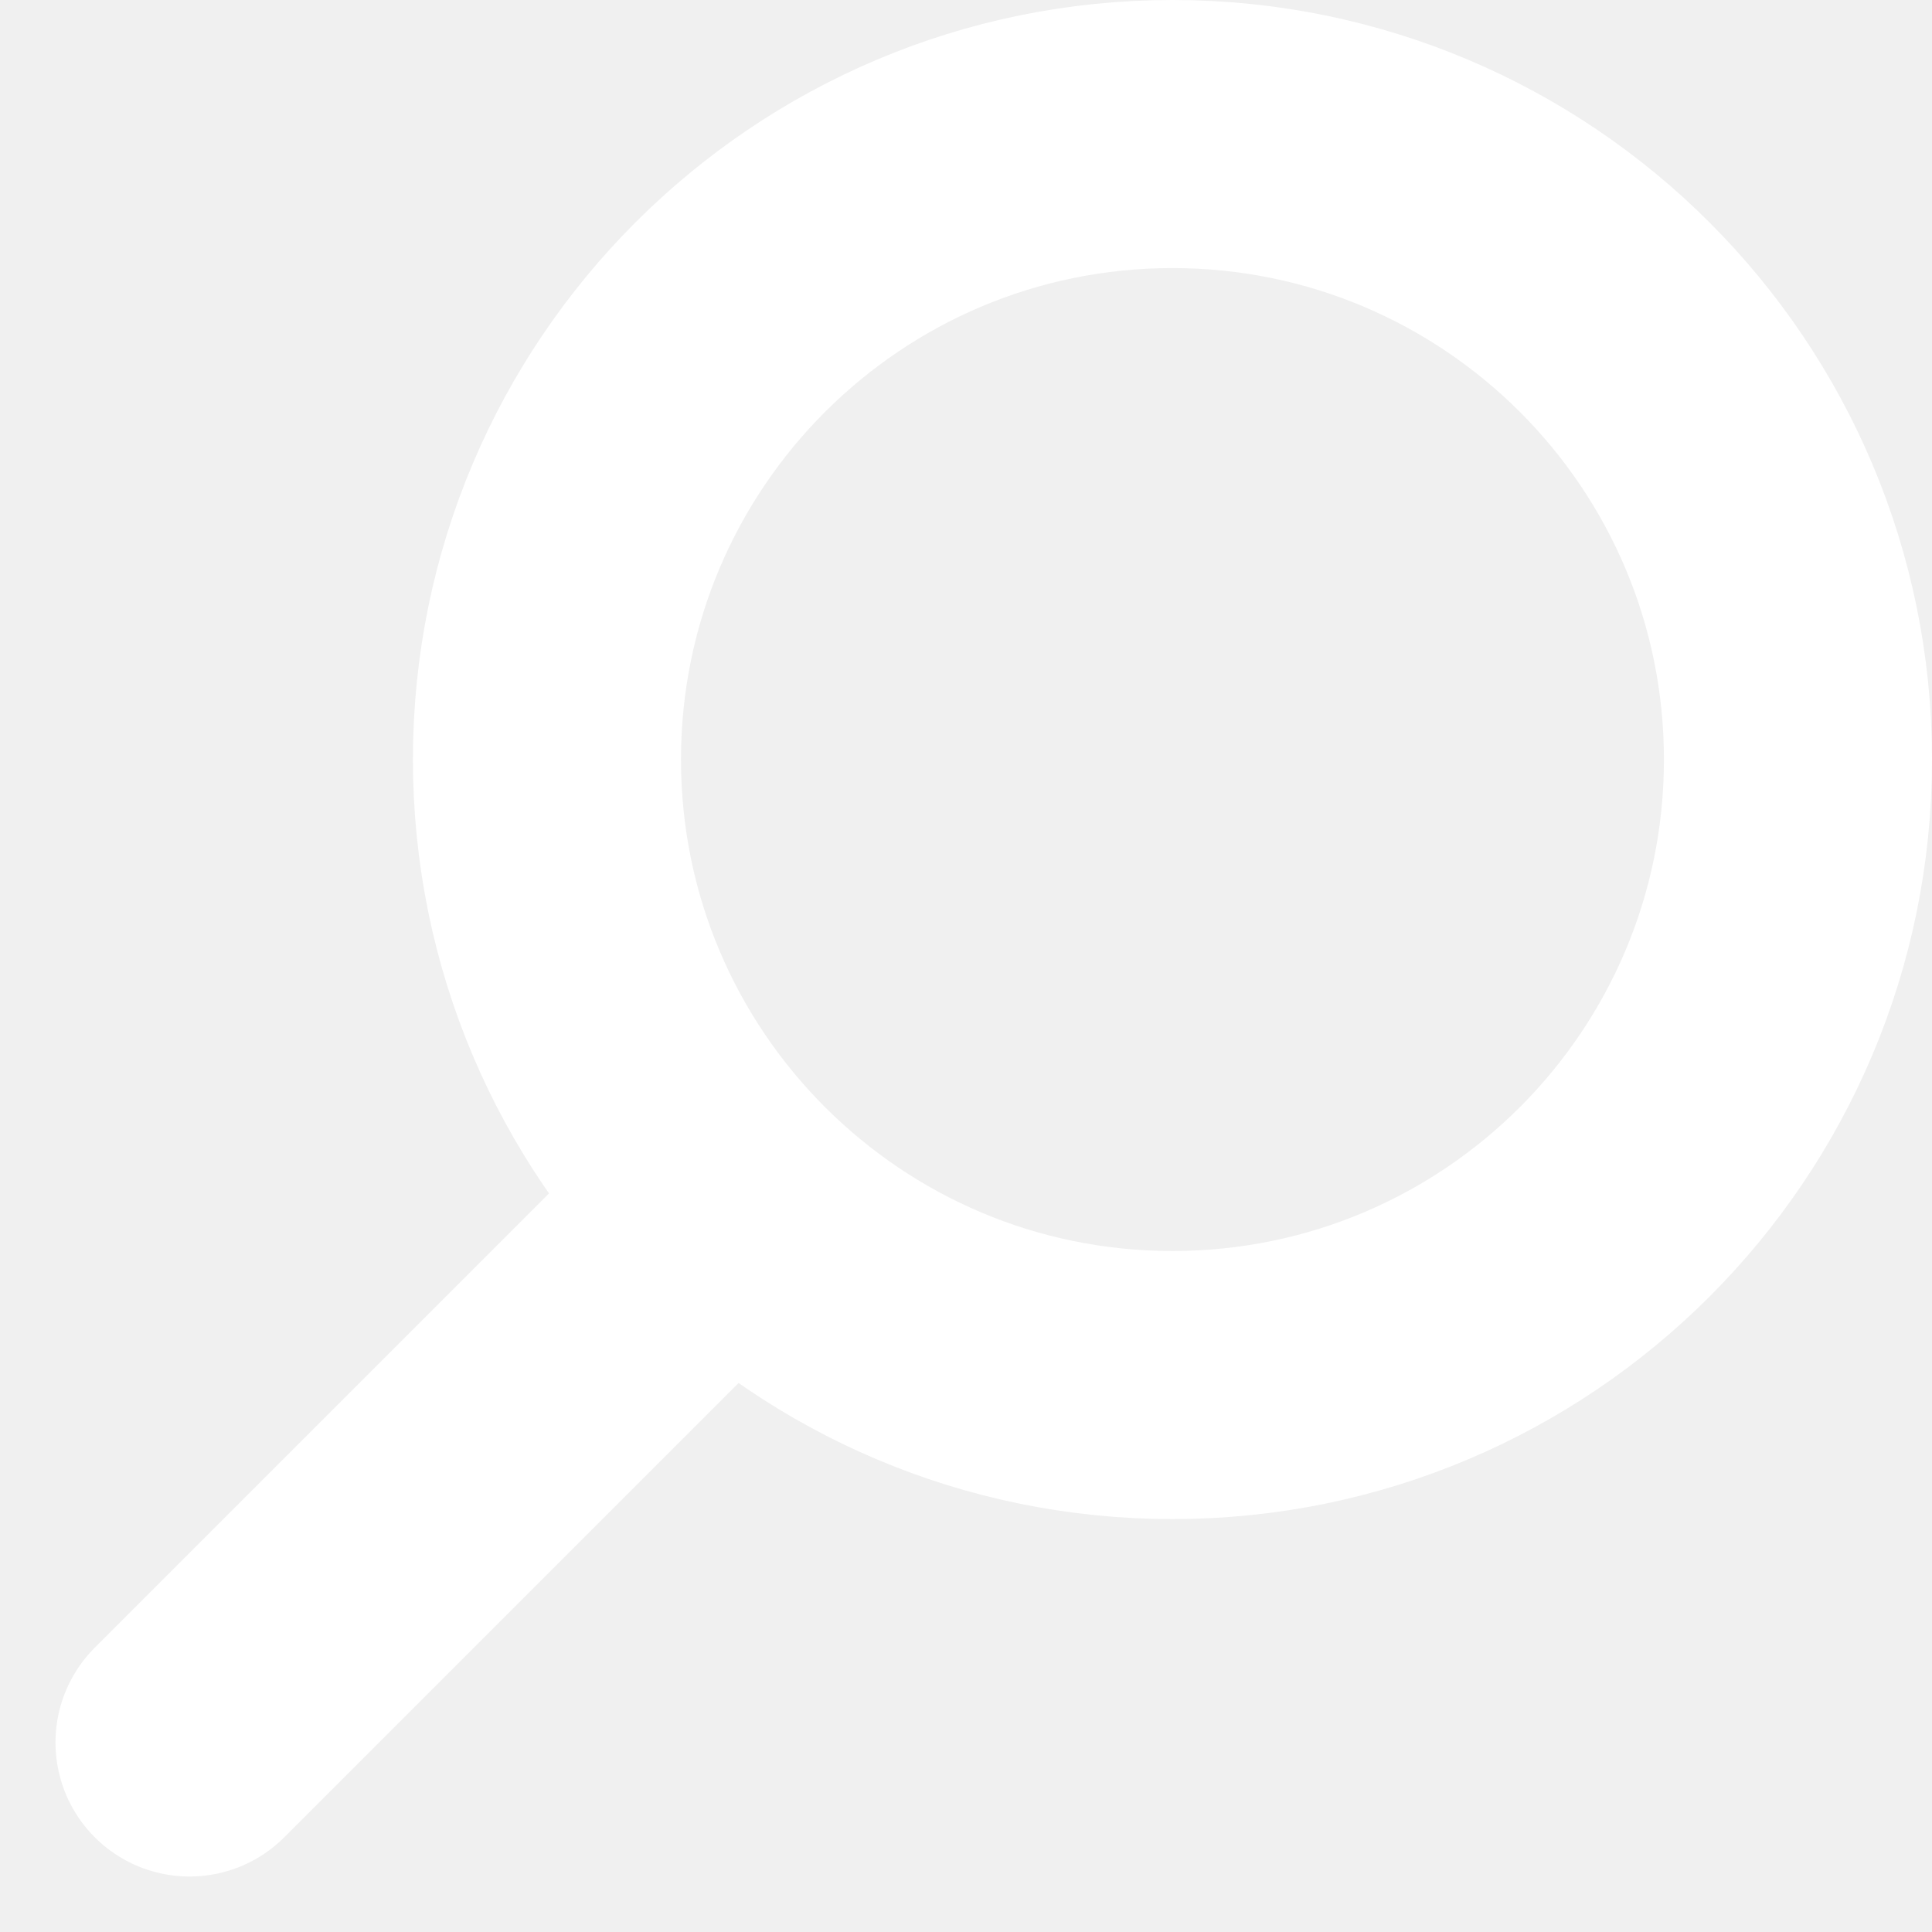
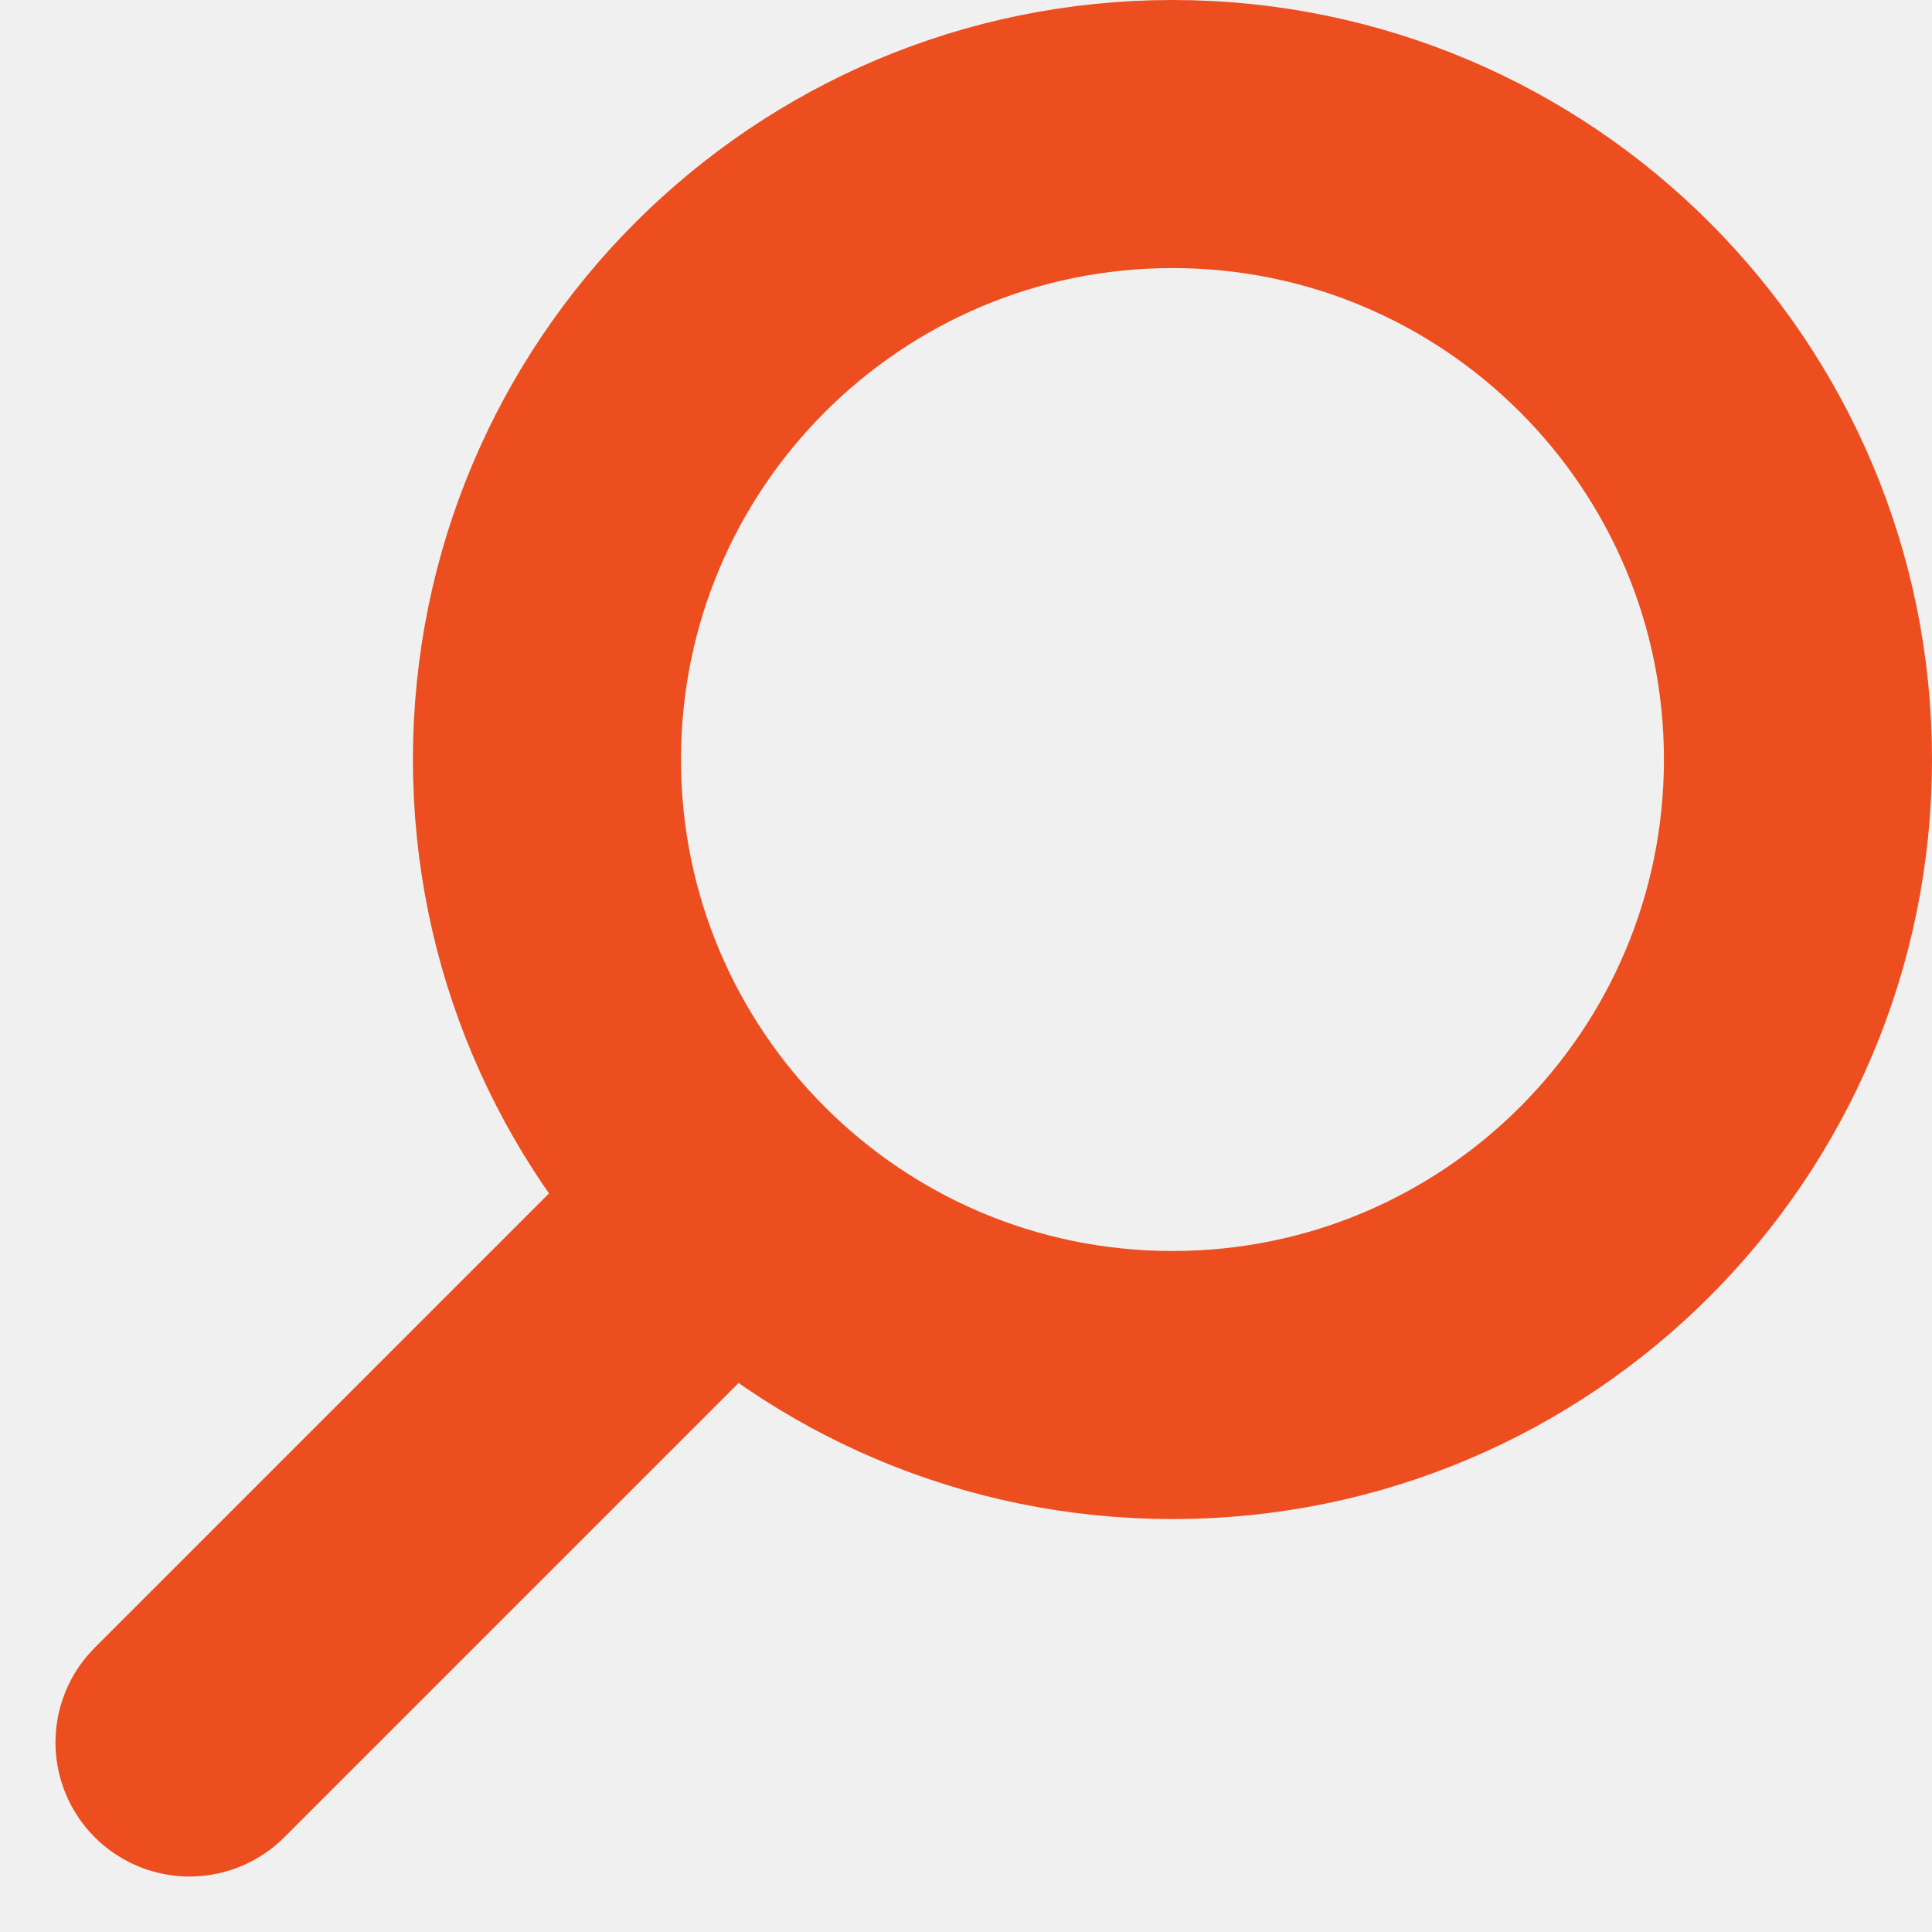
<svg xmlns="http://www.w3.org/2000/svg" width="21.621" height="21.621" viewBox="0 0 21.621 21.621">
  <g id="Group_9" data-name="Group 9" transform="translate(-258.379 -26)">
-     <g id="Ellipse_5" data-name="Ellipse 5" transform="translate(263 26)" fill="none" stroke="#fff" stroke-width="3">
+     <g id="Ellipse_5" data-name="Ellipse 5" transform="translate(263 26)" fill="none" stroke="#EC4E20" stroke-width="3">
      <circle cx="8.5" cy="8.5" r="8.5" stroke="none" />
      <circle cx="8.5" cy="8.5" r="7" fill="none" />
    </g>
-     <line id="Line_3" data-name="Line 3" x1="6" y2="6" transform="translate(260.5 39.5)" fill="none" stroke="#fff" stroke-linecap="round" stroke-width="3" />
+     <line id="Line_3" data-name="Line 3" x1="6" y2="6" transform="translate(260.5 39.5)" fill="none" stroke="#EC4E20" stroke-linecap="round" stroke-width="3" />
  </g>
</svg>
